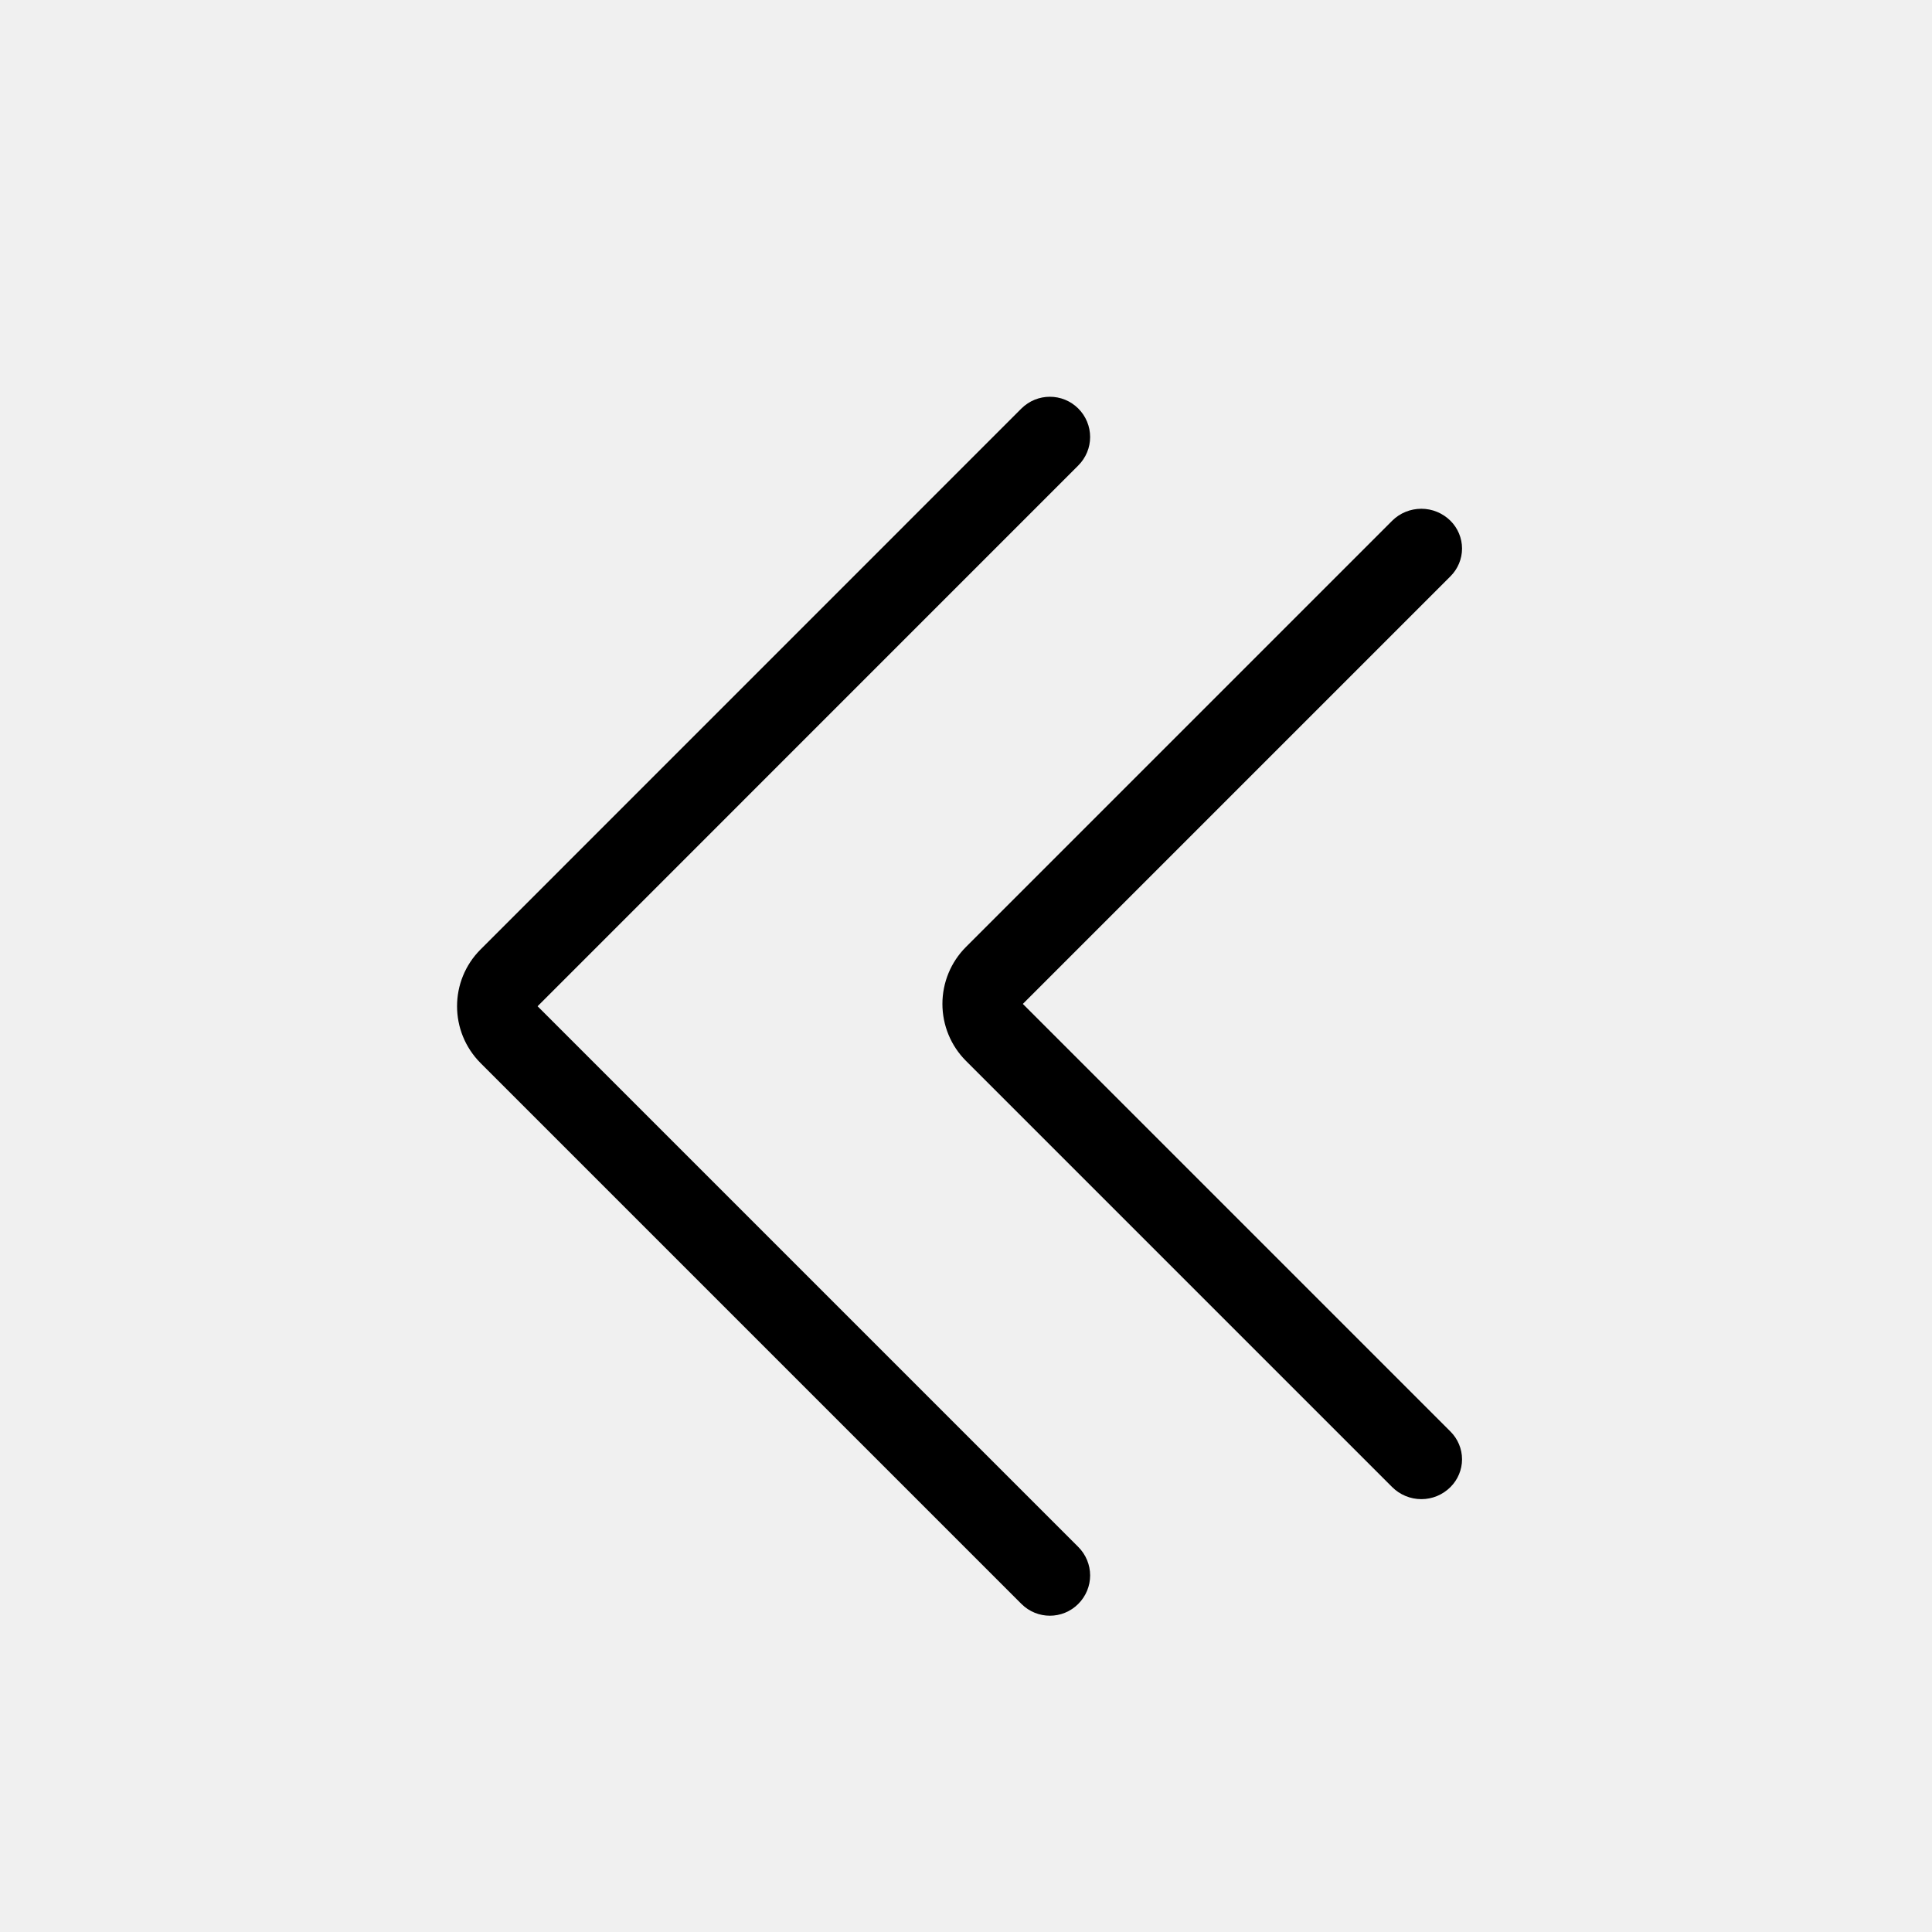
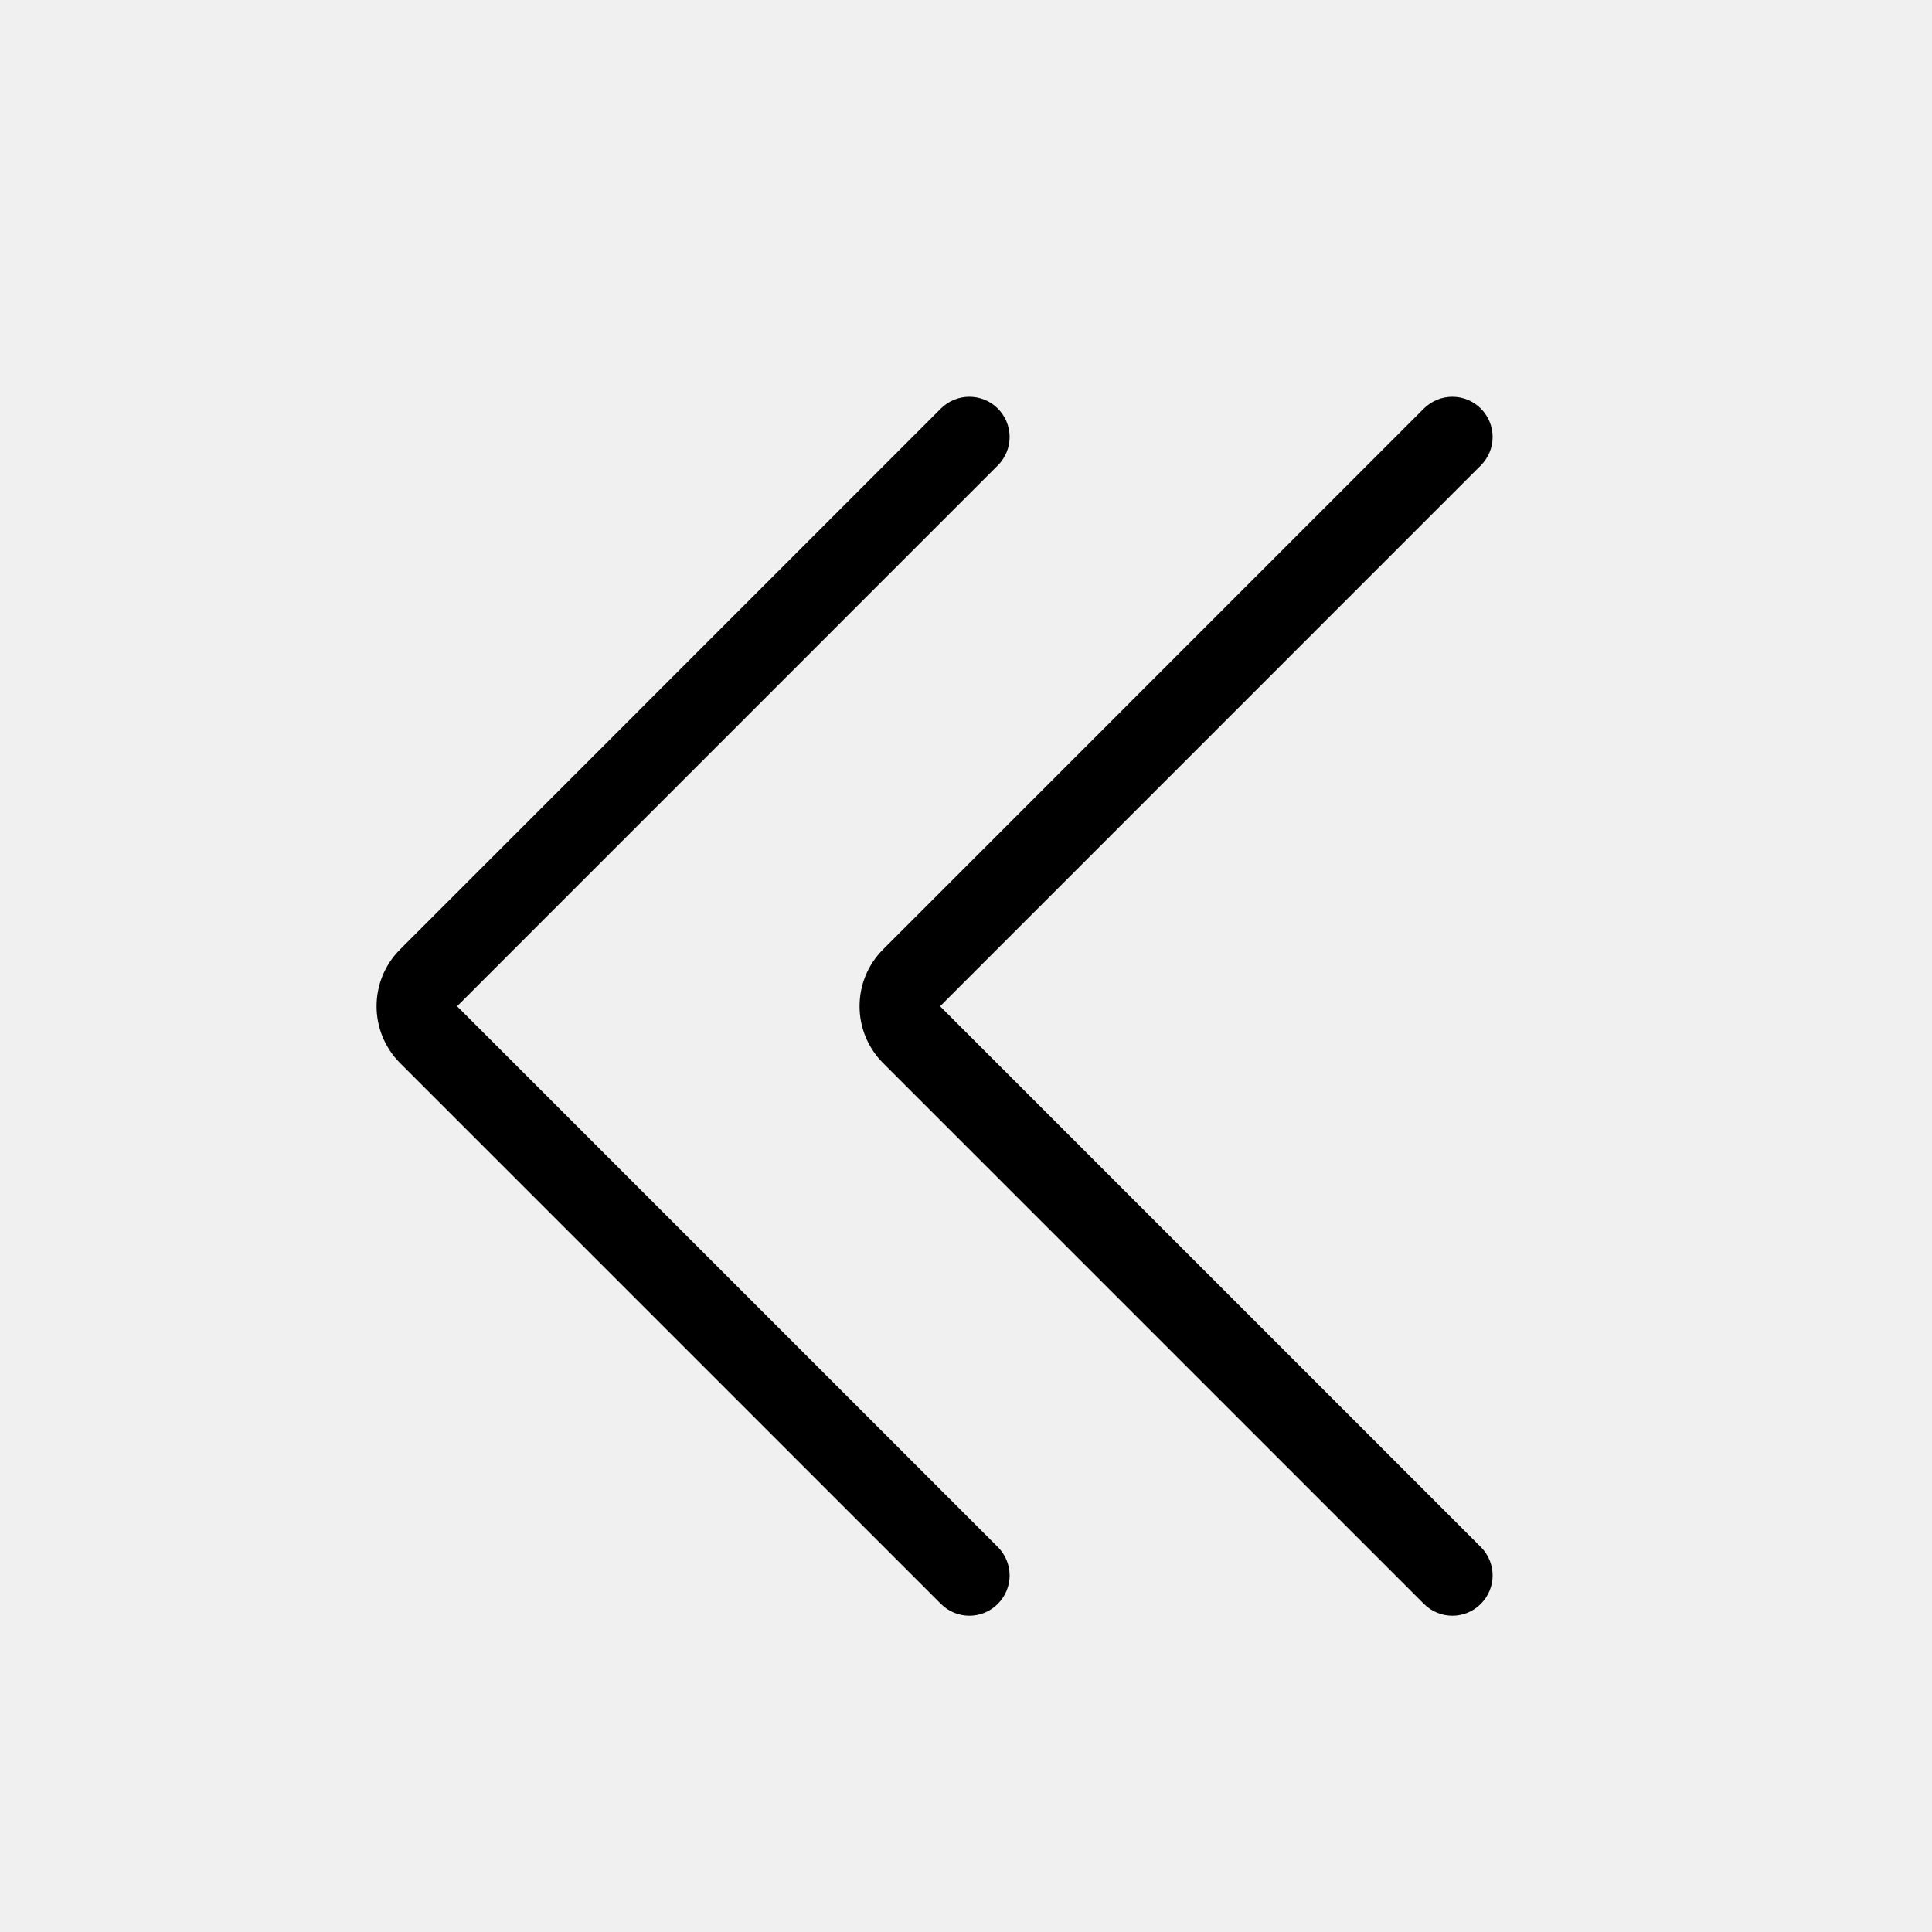
<svg xmlns="http://www.w3.org/2000/svg" width="24" height="24" viewBox="0 0 24 24" fill="none">
  <g clip-path="url(#clip0)">
-     <path d="M13.395 5.075C13.489 5.169 13.542 5.296 13.542 5.429C13.542 5.561 13.489 5.688 13.395 5.782C11.964 7.213 6.678 12.5 6.678 12.5C6.678 12.5 11.964 17.786 13.395 19.217C13.489 19.311 13.542 19.438 13.542 19.571C13.542 19.703 13.489 19.83 13.395 19.924C13.2 20.12 12.884 20.12 12.688 19.924C11.493 18.729 7.585 14.821 5.971 13.207C5.58 12.816 5.58 12.183 5.971 11.793C7.585 10.178 11.493 6.271 12.688 5.075C12.884 4.88 13.2 4.88 13.395 5.075Z" fill="black" />
-     <path d="M18.019 6.47C18.11 6.561 18.162 6.685 18.162 6.814C18.162 6.943 18.11 7.067 18.019 7.158C16.792 8.385 12.706 12.471 12.706 12.471C12.706 12.471 16.792 16.557 18.019 17.784C18.11 17.875 18.162 17.999 18.162 18.128C18.162 18.257 18.11 18.381 18.019 18.472C18.019 18.473 18.019 18.473 18.018 18.473C17.922 18.569 17.792 18.623 17.657 18.623C17.521 18.623 17.39 18.569 17.294 18.473C16.273 17.452 13.354 14.533 11.999 13.178C11.812 12.991 11.707 12.736 11.707 12.471C11.707 12.206 11.812 11.951 11.999 11.764C13.354 10.409 16.273 7.491 17.294 6.469C17.39 6.373 17.521 6.32 17.657 6.32C17.792 6.32 17.922 6.374 18.018 6.469C18.019 6.47 18.019 6.47 18.019 6.47Z" fill="black" />
+     <path d="M12.395 5.075C12.489 5.169 12.542 5.296 12.542 5.429C12.542 5.561 12.489 5.688 12.395 5.782C10.964 7.213 5.678 12.5 5.678 12.5C5.678 12.5 10.964 17.786 12.395 19.217C12.489 19.311 12.542 19.438 12.542 19.571C12.542 19.703 12.489 19.83 12.395 19.924C12.2 20.12 11.884 20.12 11.688 19.924C10.493 18.729 6.585 14.821 4.971 13.207C4.58 12.816 4.58 12.183 4.971 11.793C6.585 10.178 10.493 6.271 11.688 5.075C11.884 4.88 12.2 4.88 12.395 5.075Z" fill="black" />
+     <path d="M18.395 5.075C18.489 5.169 18.542 5.296 18.542 5.429C18.542 5.561 18.489 5.688 18.395 5.782C16.965 7.213 11.678 12.5 11.678 12.5C11.678 12.5 16.965 17.786 18.395 19.217C18.489 19.311 18.542 19.438 18.542 19.571C18.542 19.703 18.489 19.83 18.395 19.924C18.2 20.12 17.884 20.12 17.688 19.924C16.493 18.729 12.585 14.821 10.971 13.207C10.58 12.816 10.58 12.183 10.971 11.793C12.585 10.178 16.493 6.271 17.688 5.075C17.884 4.88 18.2 4.88 18.395 5.075Z" fill="black" />
  </g>
  <defs>
    <clipPath id="clip0">
      <rect width="24" height="24" fill="white" />
    </clipPath>
  </defs>
</svg>
